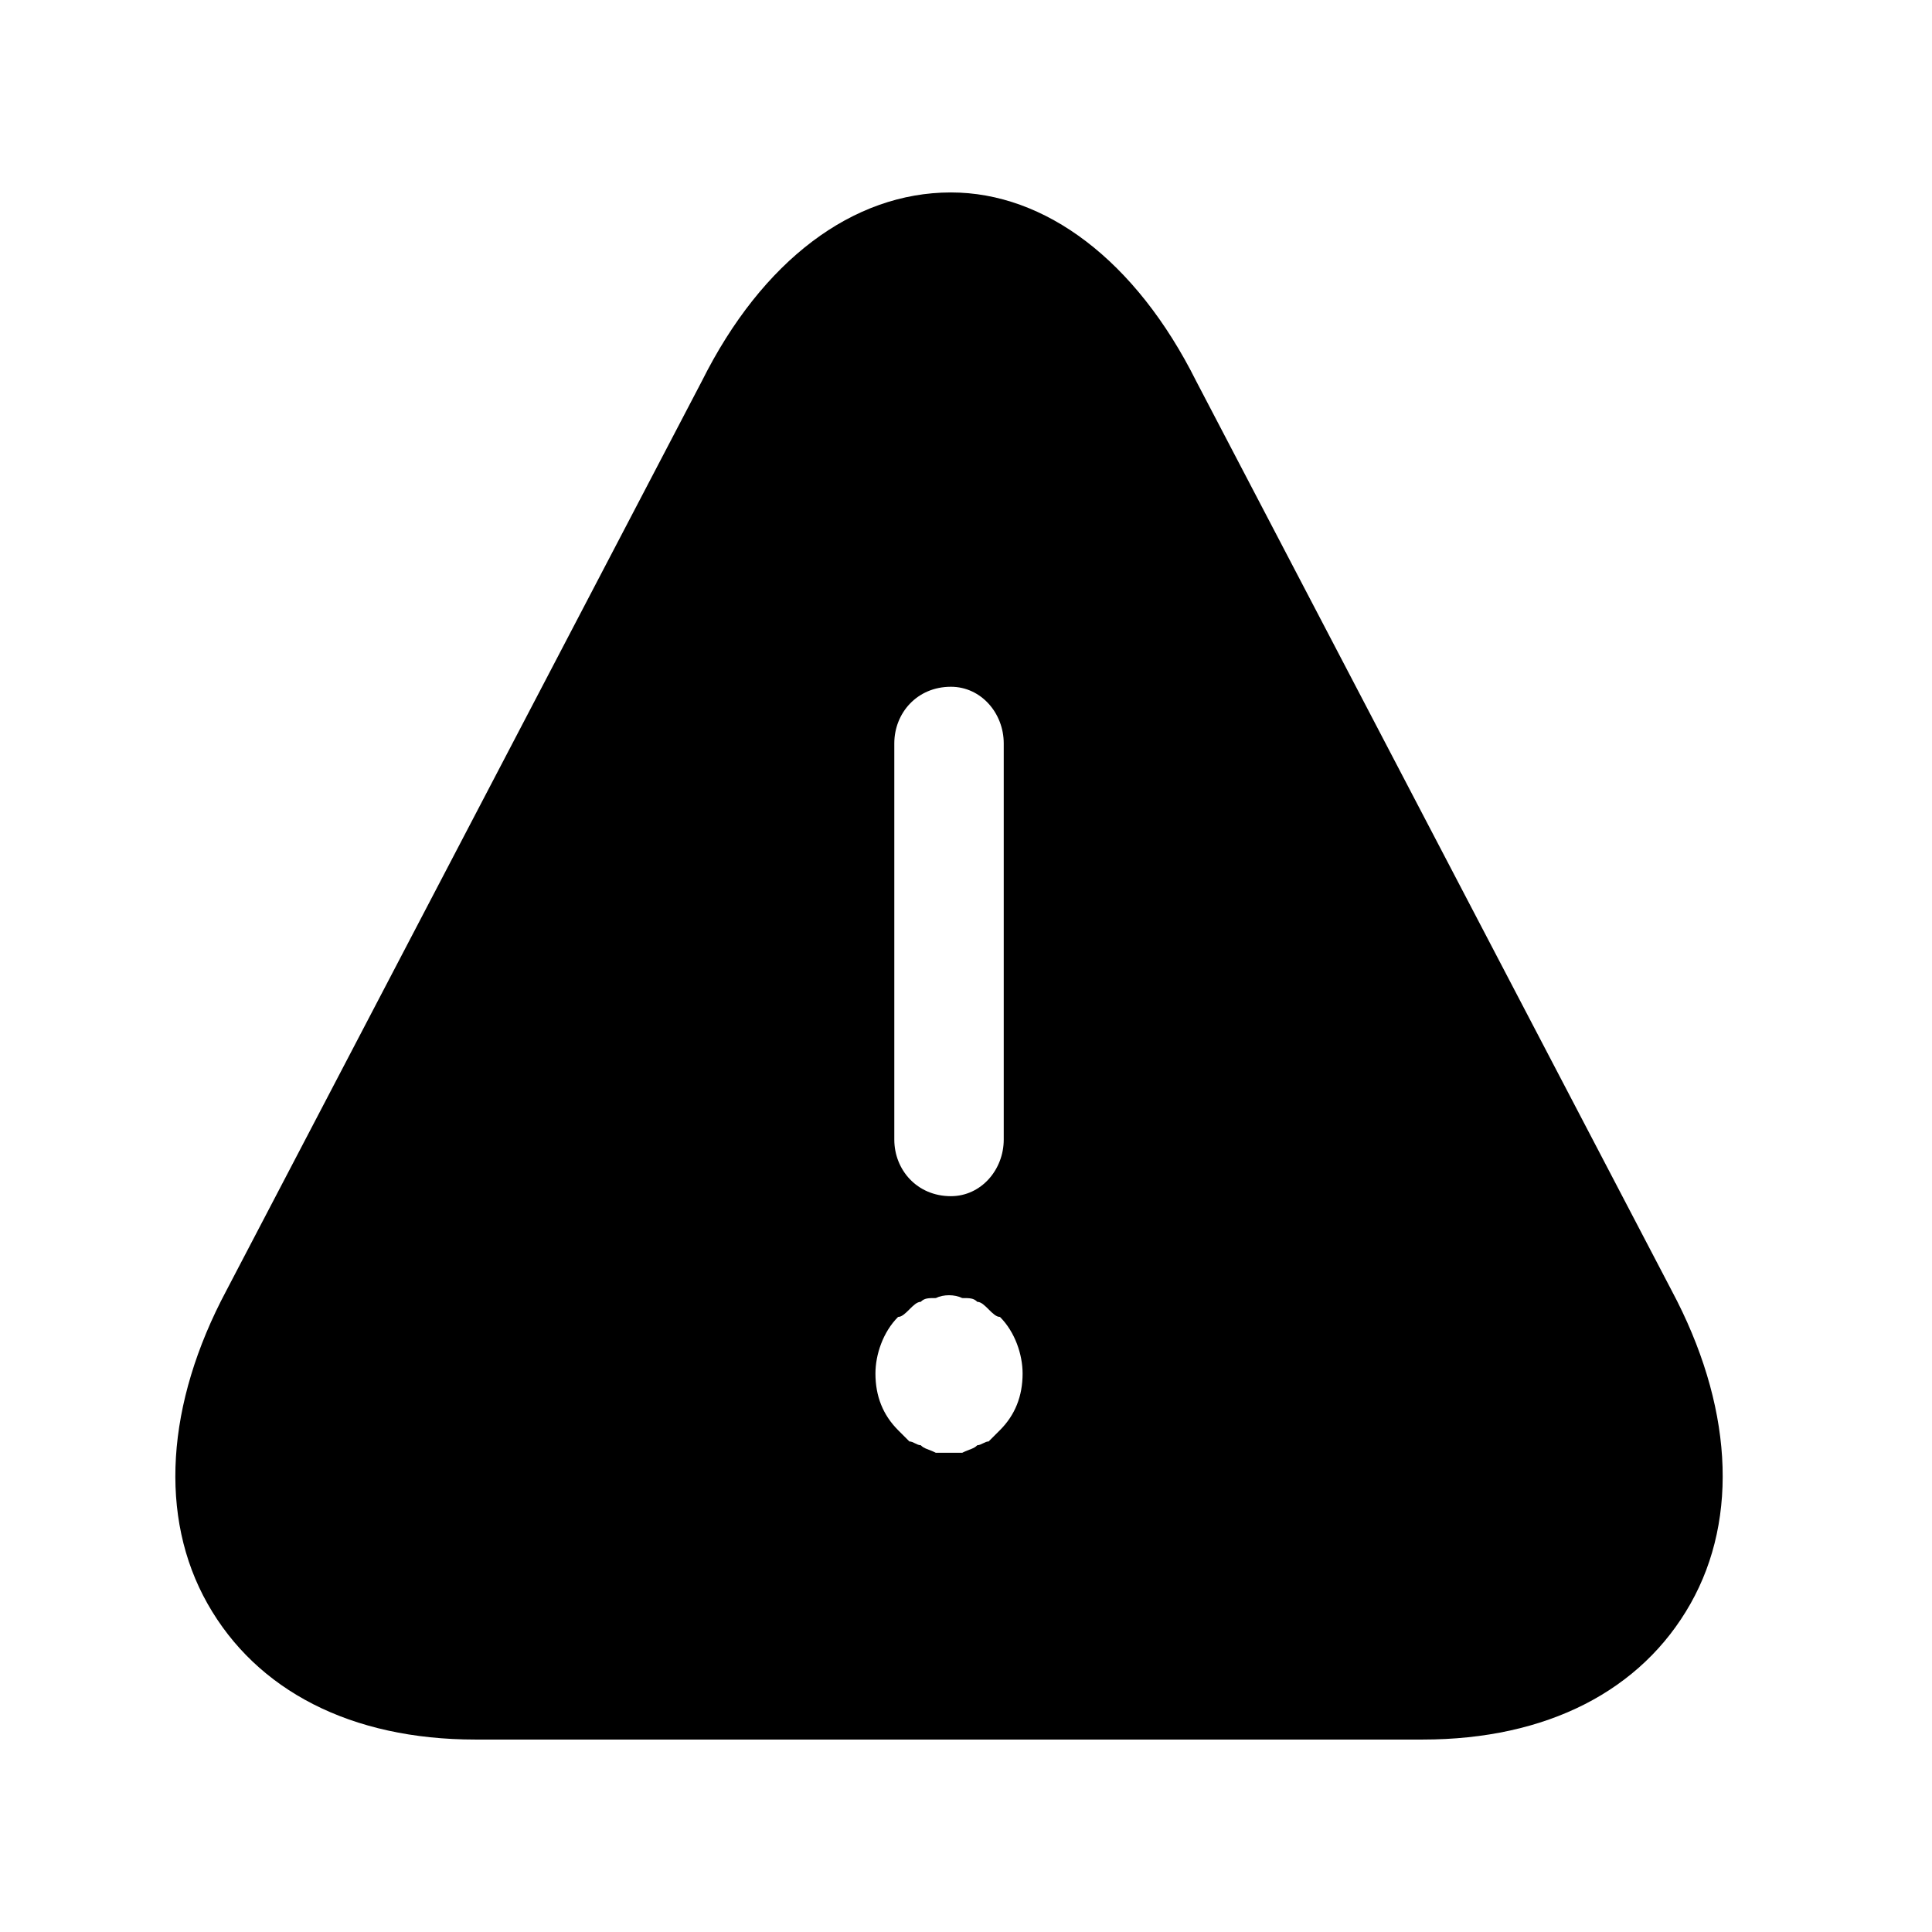
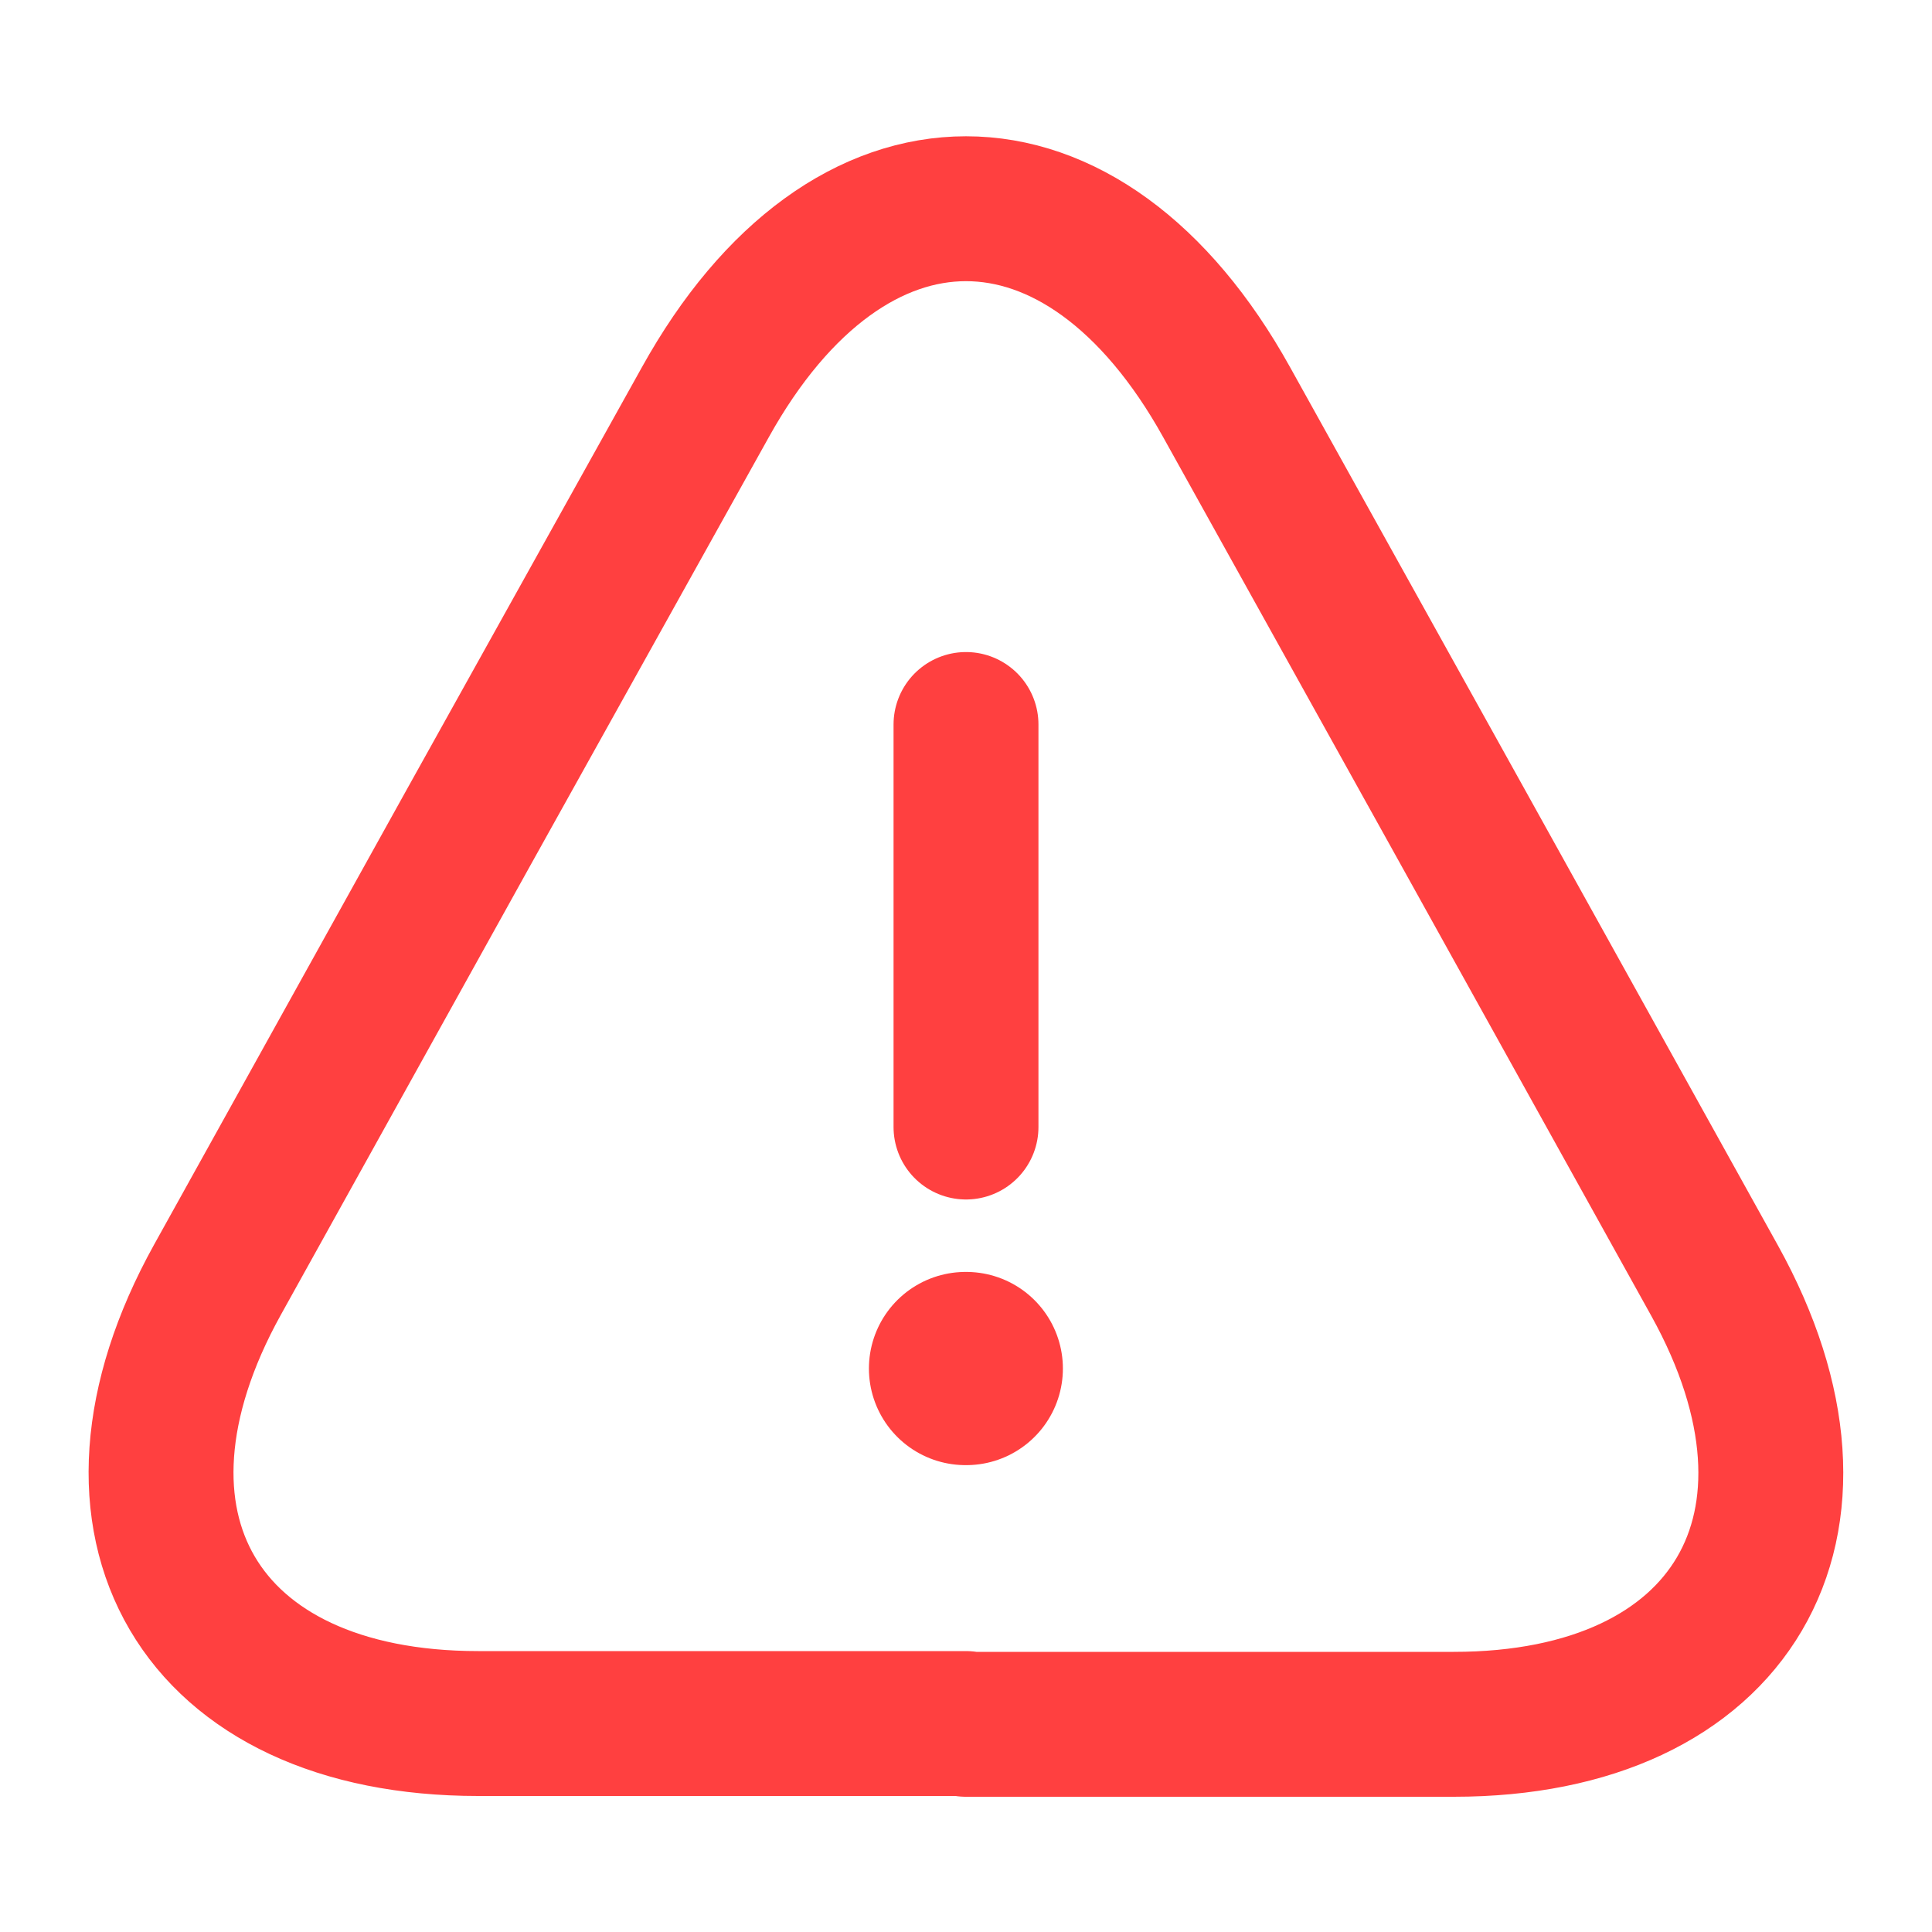
- <svg xmlns="http://www.w3.org/2000/svg" viewBox="0 0 512 512">
-   <path d="m443 342l-126-241c-16-32-40-50-65-50-26 0-50 18-66 50l-126 241c-16 30-18 60-5 83 13 23 38 36 71 36l251 0c33 0 58-13 71-36 13-23 11-53-5-83z m-206-145c0-8 6-15 15-15 8 0 14 7 14 15l0 105c0 8-6 15-14 15-9 0-15-7-15-15z m28 182c-1 1-2 2-3 3-1 0-2 1-3 1-1 1-2 1-4 2-1 0-2 0-3 0-2 0-3 0-4 0-2-1-3-1-4-2-1 0-2-1-3-1-1-1-2-2-3-3-4-4-6-9-6-15 0-5 2-11 6-15 1 0 2-1 3-2 1-1 2-2 3-2 1-1 2-1 4-1 2-1 5-1 7 0 2 0 3 0 4 1 1 0 2 1 3 2 1 1 2 2 3 2 4 4 6 10 6 15 0 6-2 11-6 15z" />
+ <svg xmlns="http://www.w3.org/2000/svg" width="20" height="20" viewBox="0 0 20 20" fill="none">
+   <path d="M10 7.5V11.667" stroke="#FF4040" stroke-width="1.5" stroke-linecap="round" stroke-linejoin="round" />
+   <path d="M10 17.842H4.95C2.058 17.842 0.85 15.775 2.25 13.25L4.85 8.567L7.3 4.167C8.783 1.492 11.217 1.492 12.7 4.167L15.15 8.575L17.75 13.258C19.15 15.783 17.933 17.85 15.05 17.85H10V17.842Z" stroke="#FF4040" stroke-width="1.5" stroke-linecap="round" stroke-linejoin="round" />
+   <path d="M9.995 14.167H10.003" stroke="#FF4040" stroke-width="2" stroke-linecap="round" stroke-linejoin="round" />
</svg>
